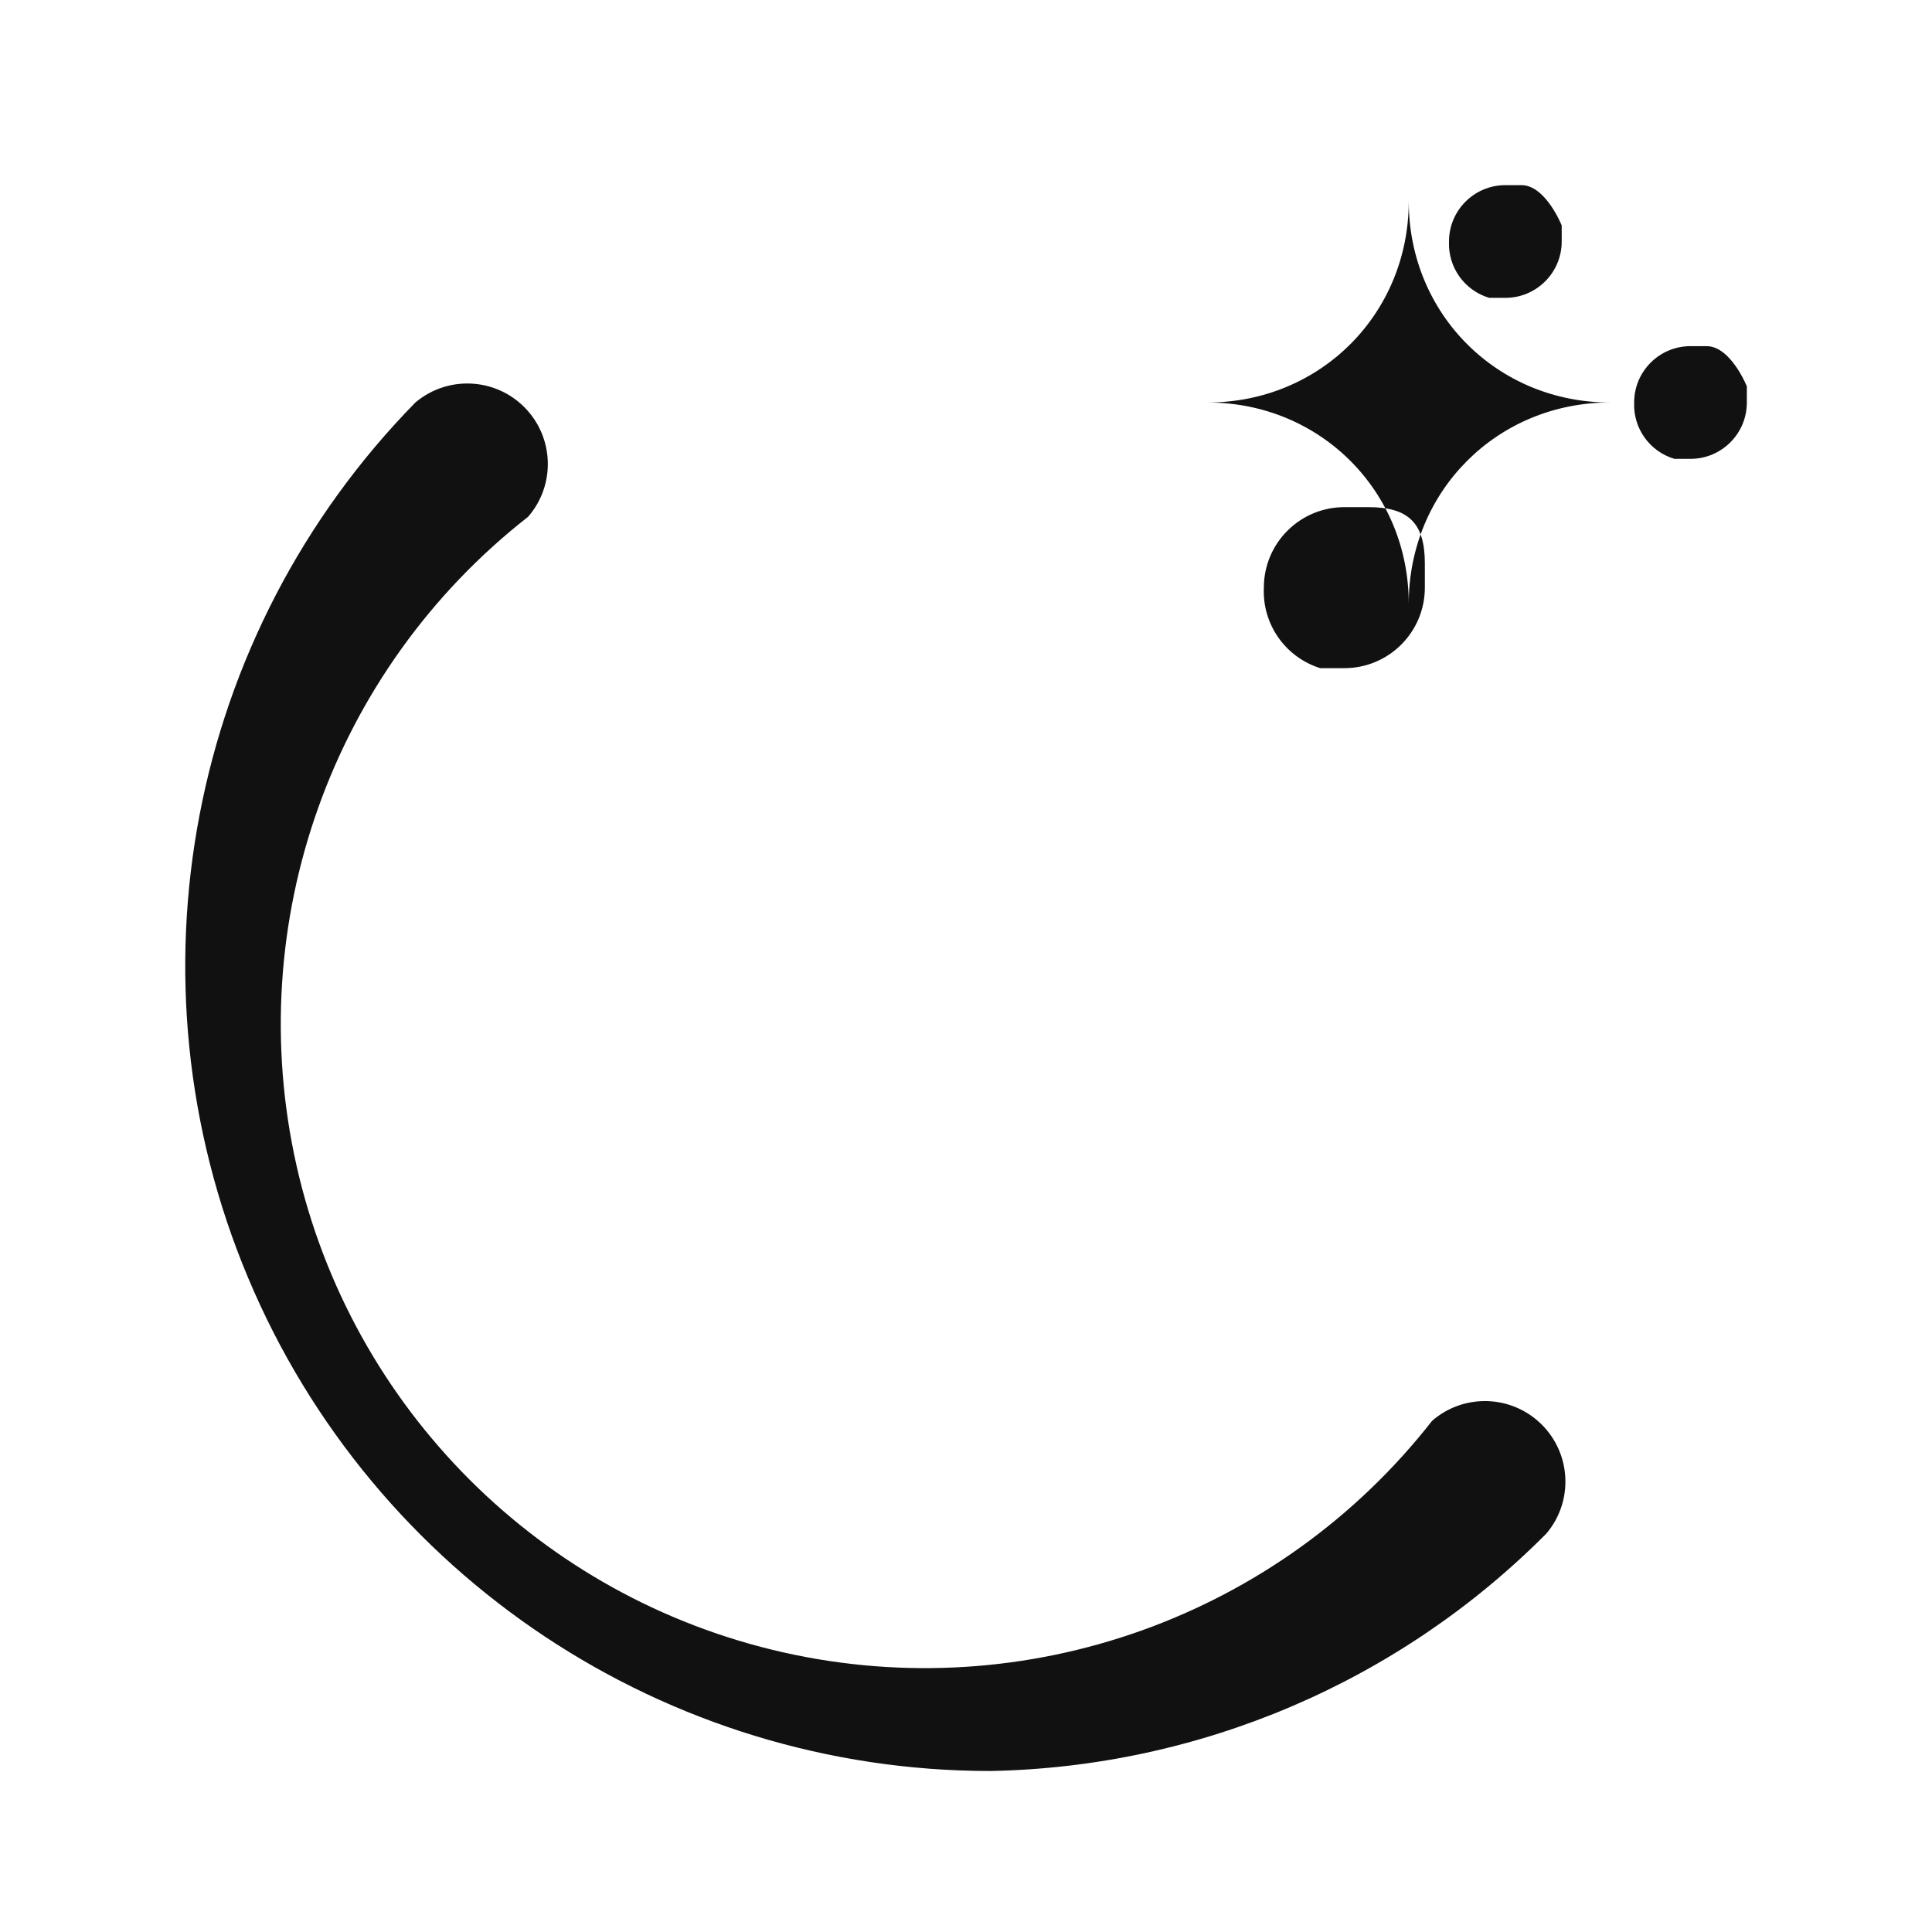
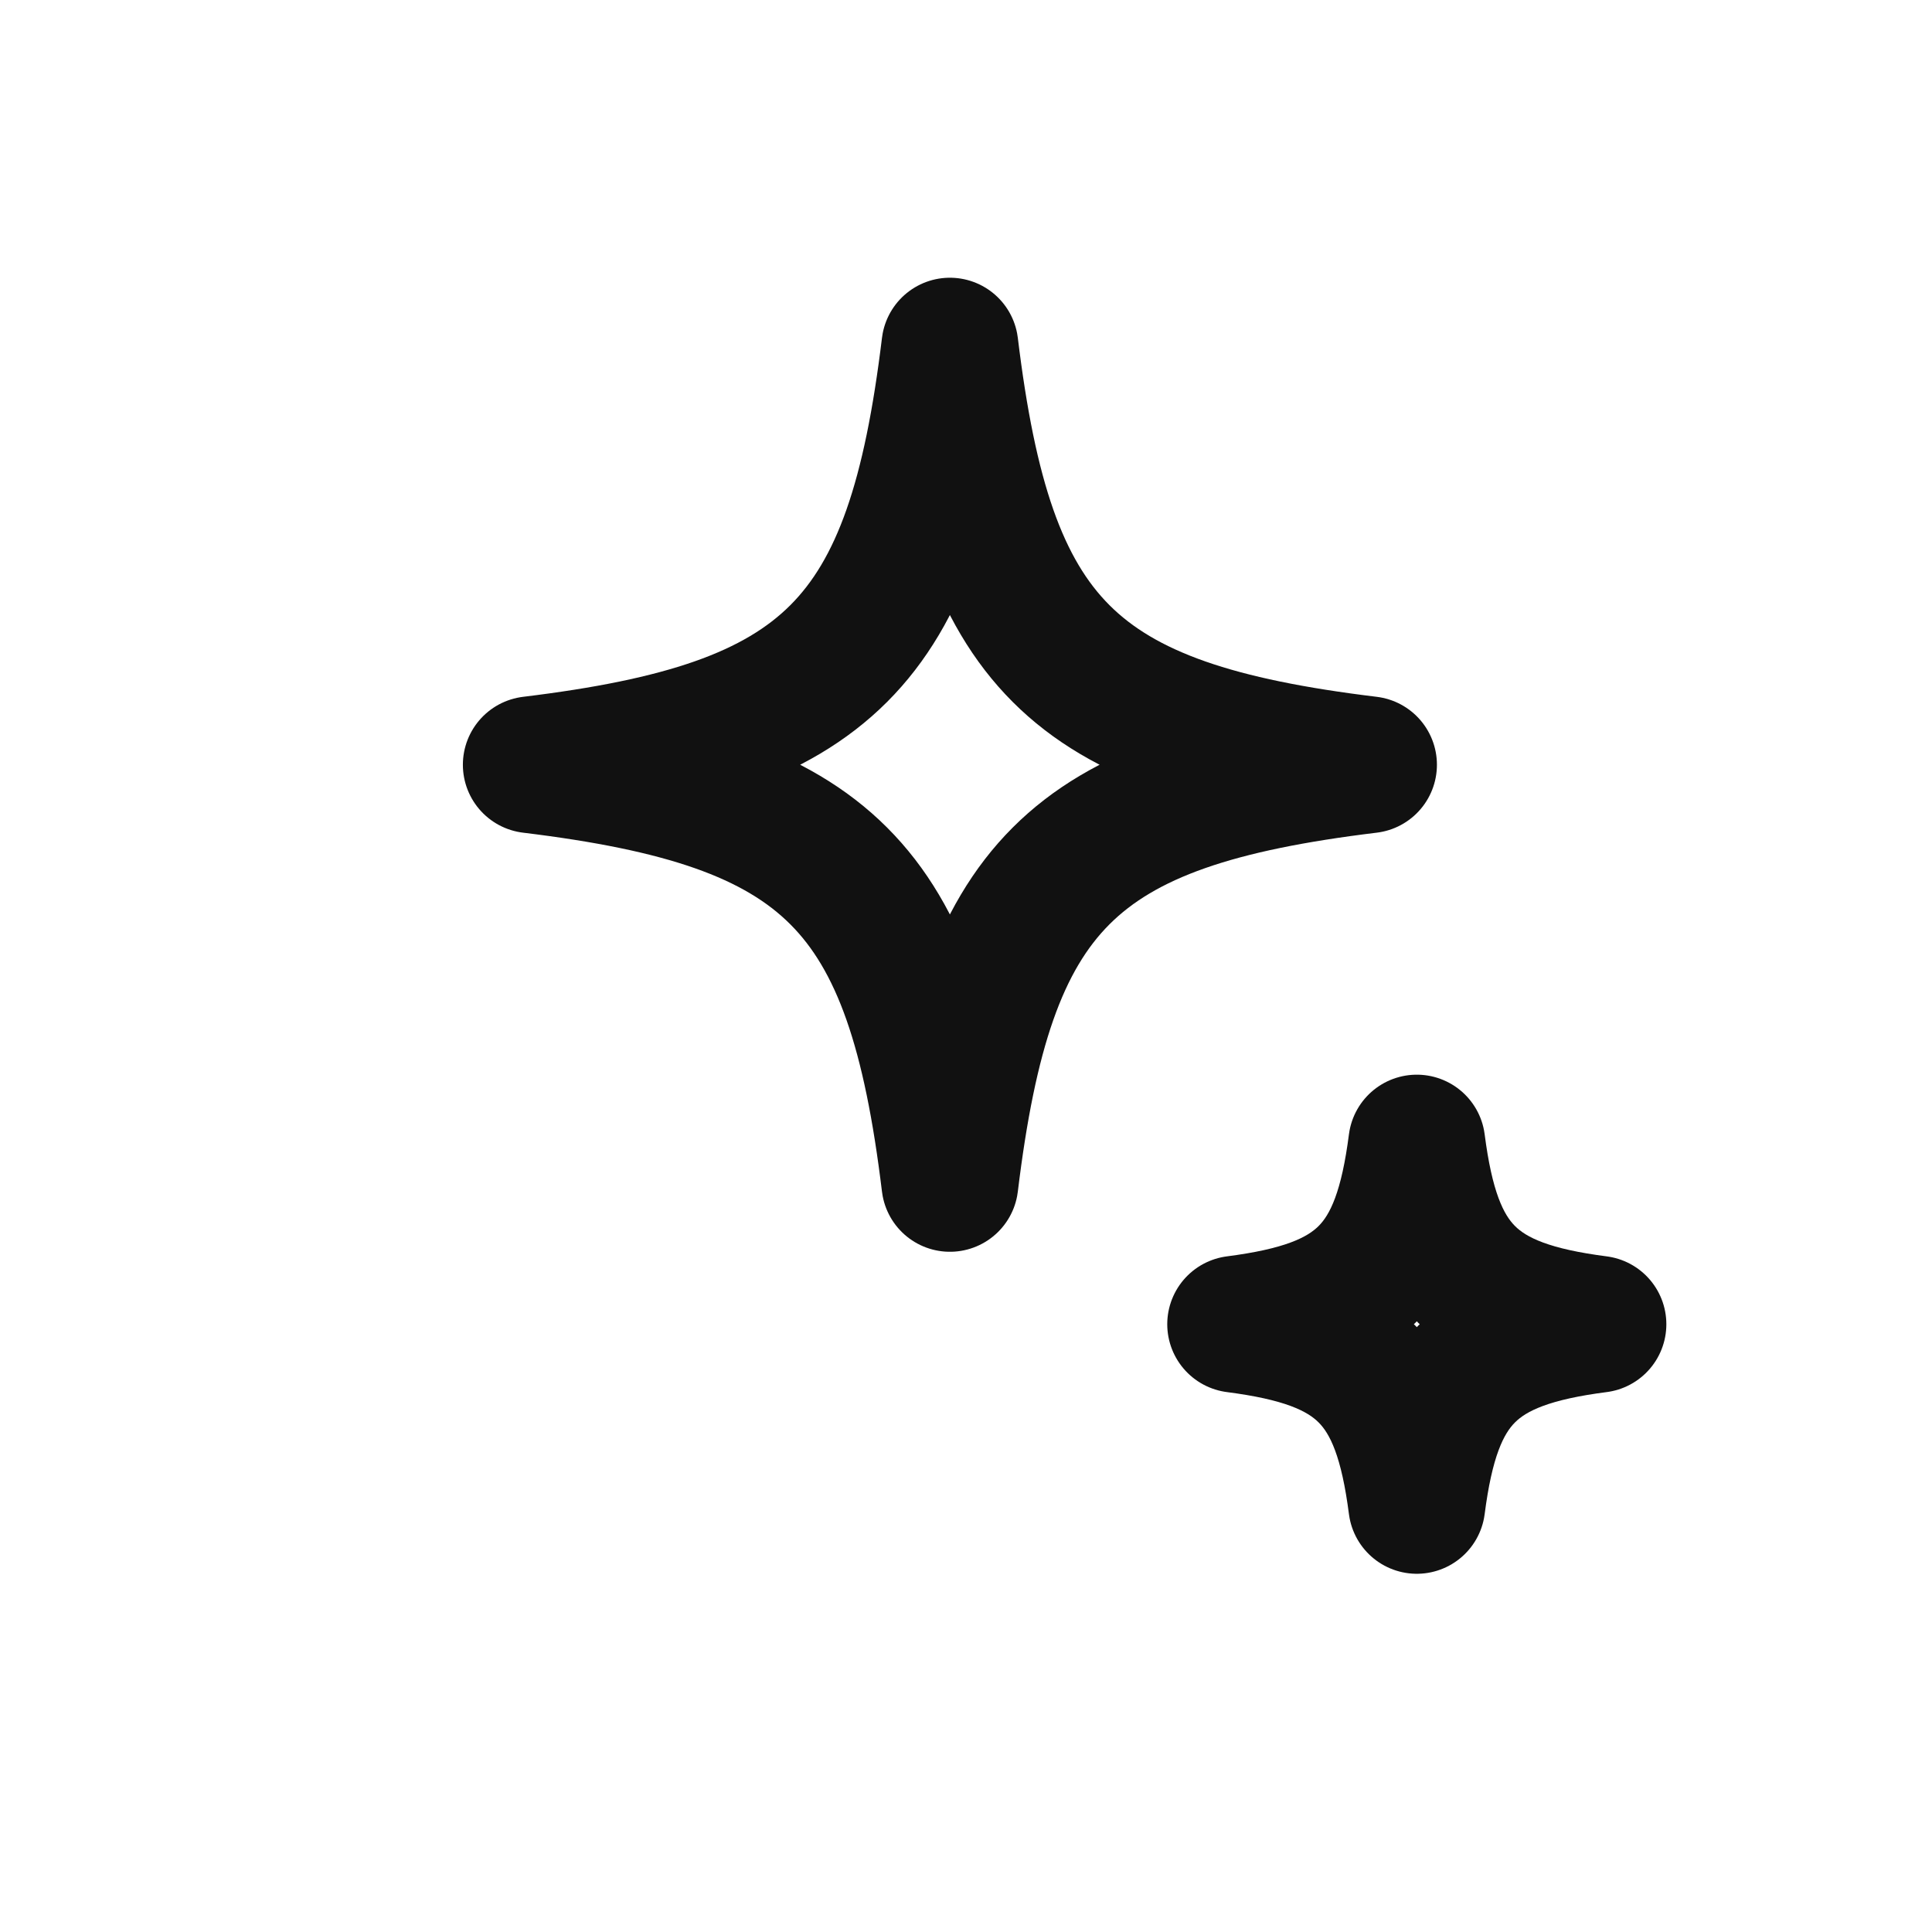
- <svg xmlns="http://www.w3.org/2000/svg" viewBox="0 0 24 24" fill="#111">
-   <path d="M12.3 22a10 10 0 0 1-7.14-17 1 1 0 0 1 1.4 1.42 8 8 0 1 0 11.23 11.23 1 1 0 0 1 1.42 1.4A10 10 0 0 1 12.3 22Zm3.4-14.7a1 1 0 0 1 1-1h.3c.5 0 .7.2.7.7v.3a1 1 0 0 1-1 1h-.3a1 1 0 0 1-.7-1Zm4.6-2.3a.7.7 0 0 1 .7-.7h.2c.3 0 .5.5.5.5v.2a.7.7 0 0 1-.7.7h-.2a.7.7 0 0 1-.5-.7Zm-2.3-2a.7.7 0 0 1 .7-.7h.2c.3 0 .5.5.5.5v.2a.7.7 0 0 1-.7.7h-.2a.7.7 0 0 1-.5-.7ZM17.5 7.5c0-1.4 1.1-2.5 2.5-2.5c-1.4 0-2.5-1.1-2.5-2.5c0 1.4-1.1 2.5-2.5 2.5c1.4 0 2.5 1.1 2.5 2.5Z" />
+ <svg xmlns="http://www.w3.org/2000/svg" viewBox="0 0 24 24">
+   <path fill="none" stroke="#111" stroke-width="1.7" stroke-linecap="round" stroke-linejoin="round" d="M11.8 4.3c.45 3.7 1.5 4.75 5.2 5.2-3.7.45-4.75 1.5-5.2 5.2-.45-3.7-1.5-4.75-5.2-5.2 3.7-.45 4.75-1.5 5.2-5.2z" />
+   <path fill="none" stroke="#111" stroke-width="1.7" stroke-linecap="round" stroke-linejoin="round" d="M17.6 14.2c.2 1.55.7 2.05 2.25 2.25-1.55.2-2.05.7-2.25 2.25-.2-1.55-.7-2.05-2.25-2.25 1.55-.2 2.05-.7 2.25-2.25z" />
</svg>
